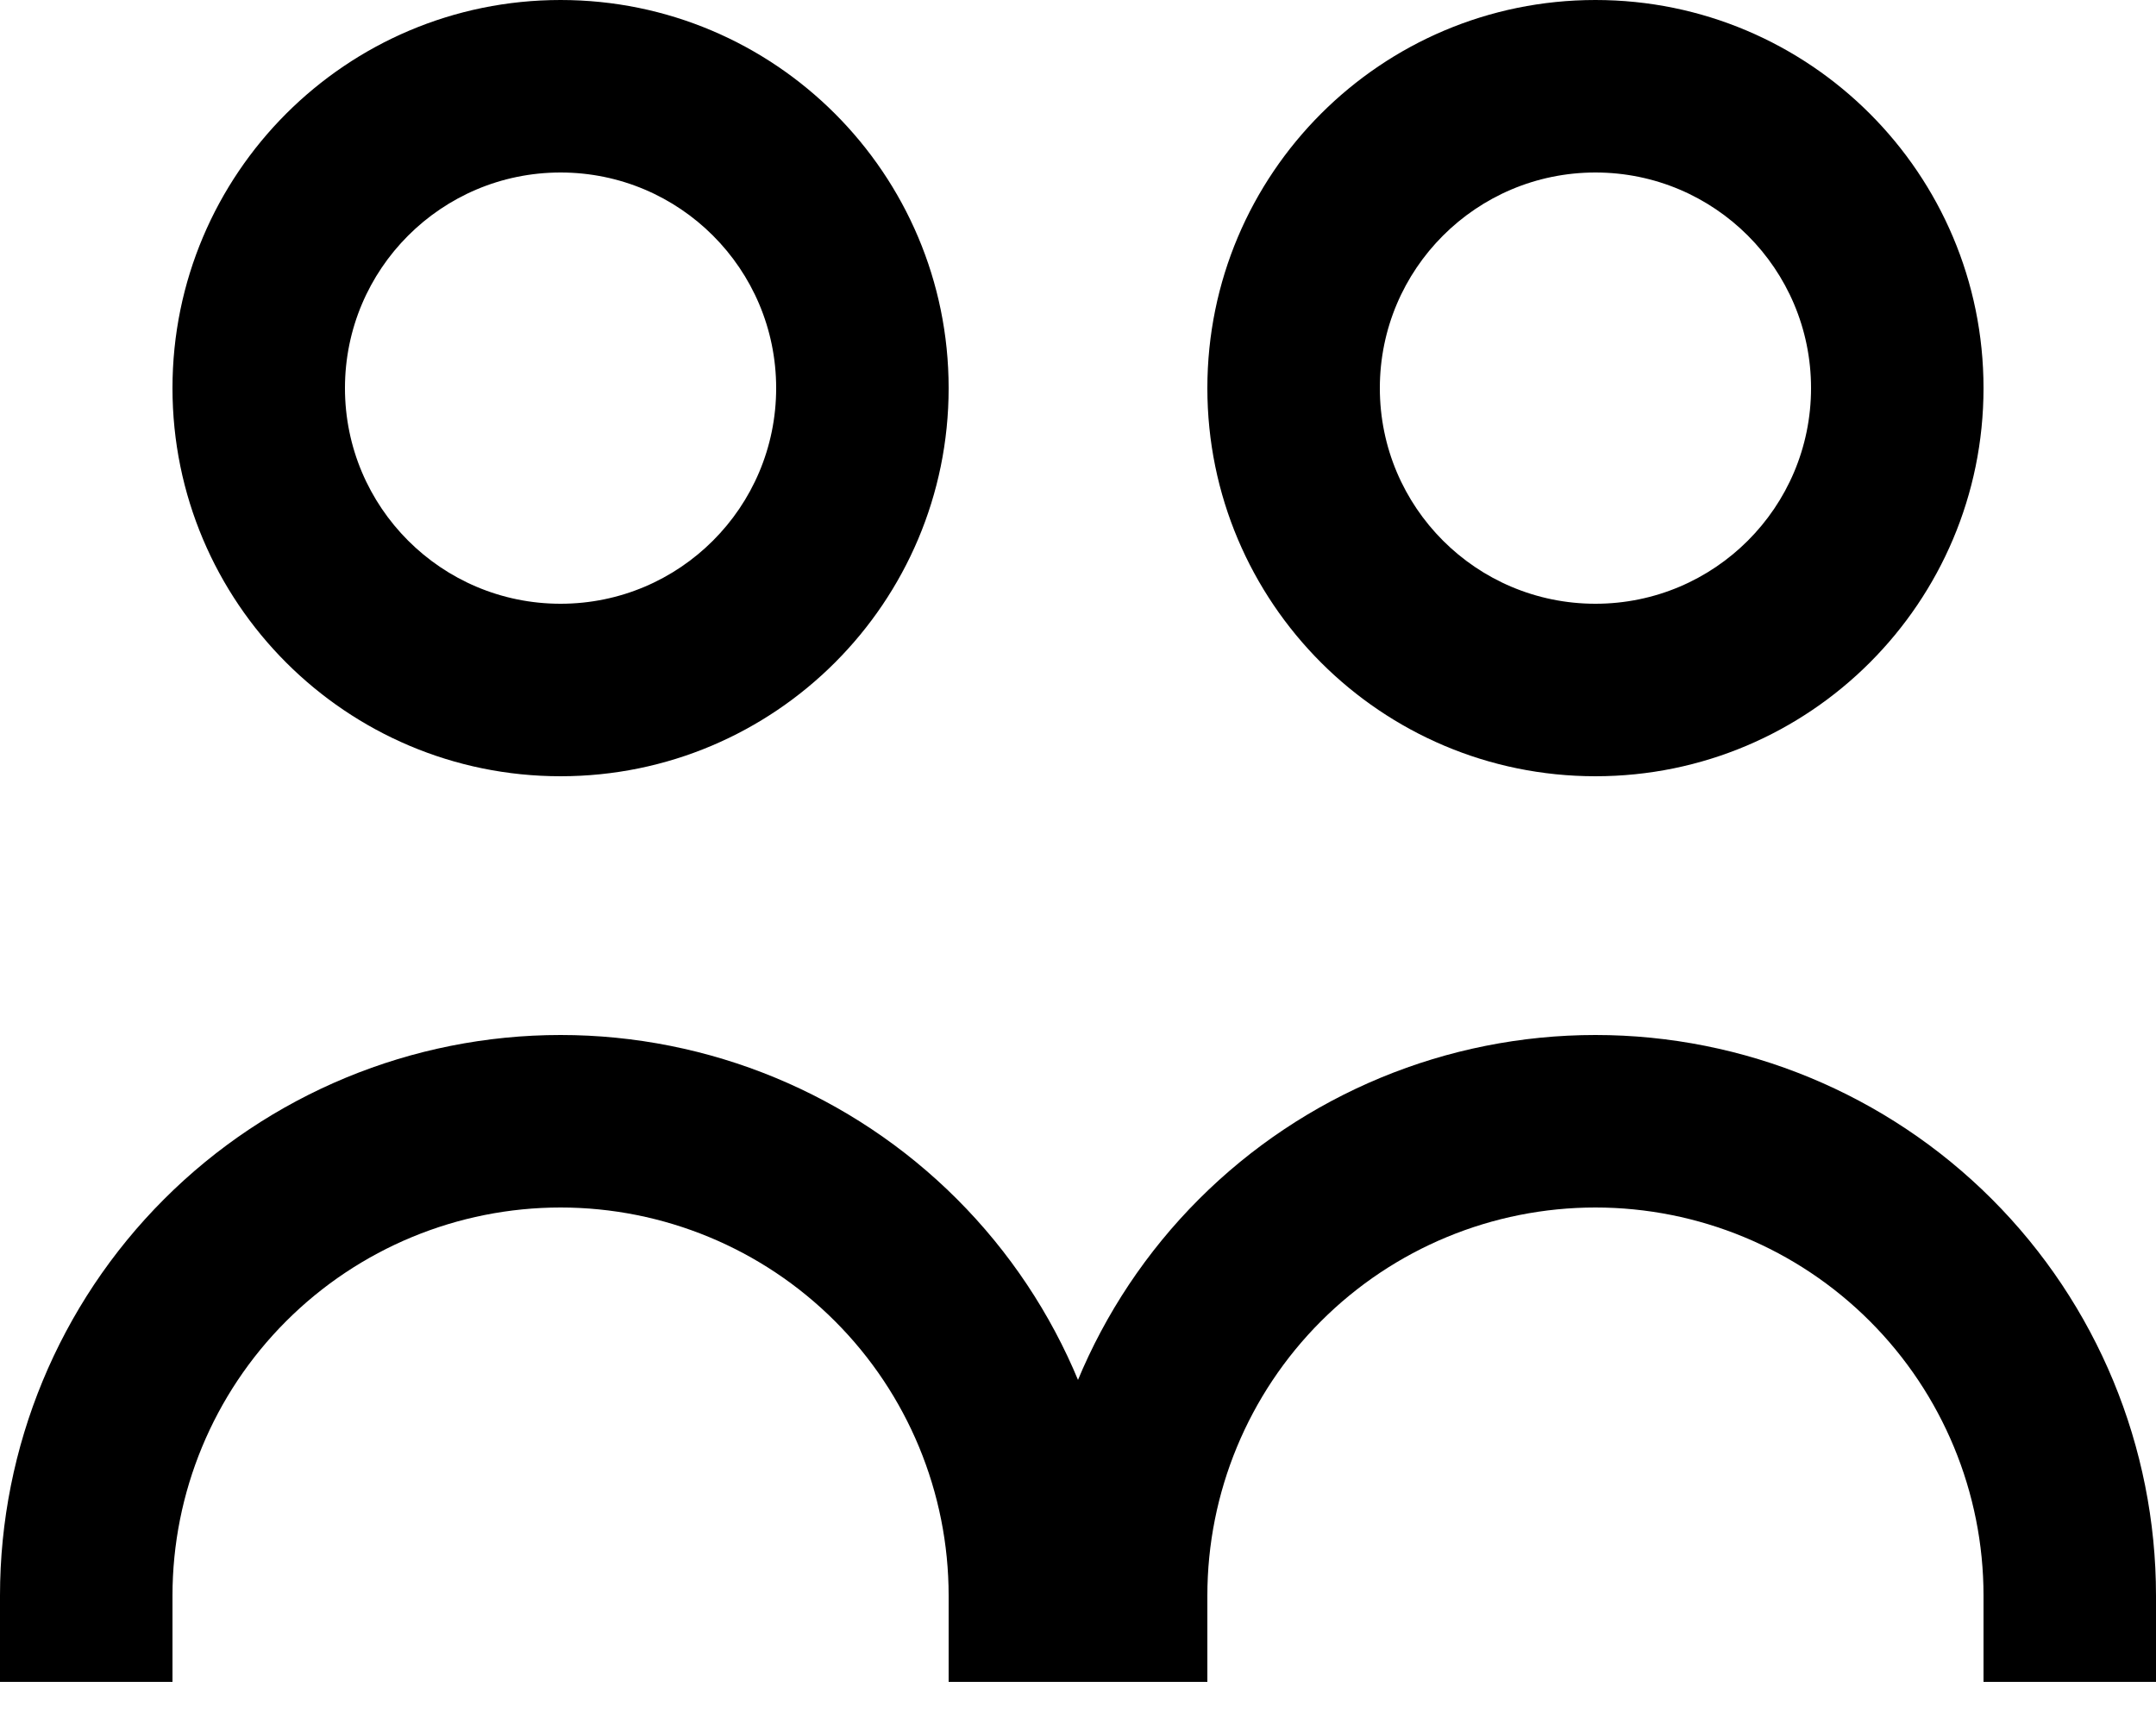
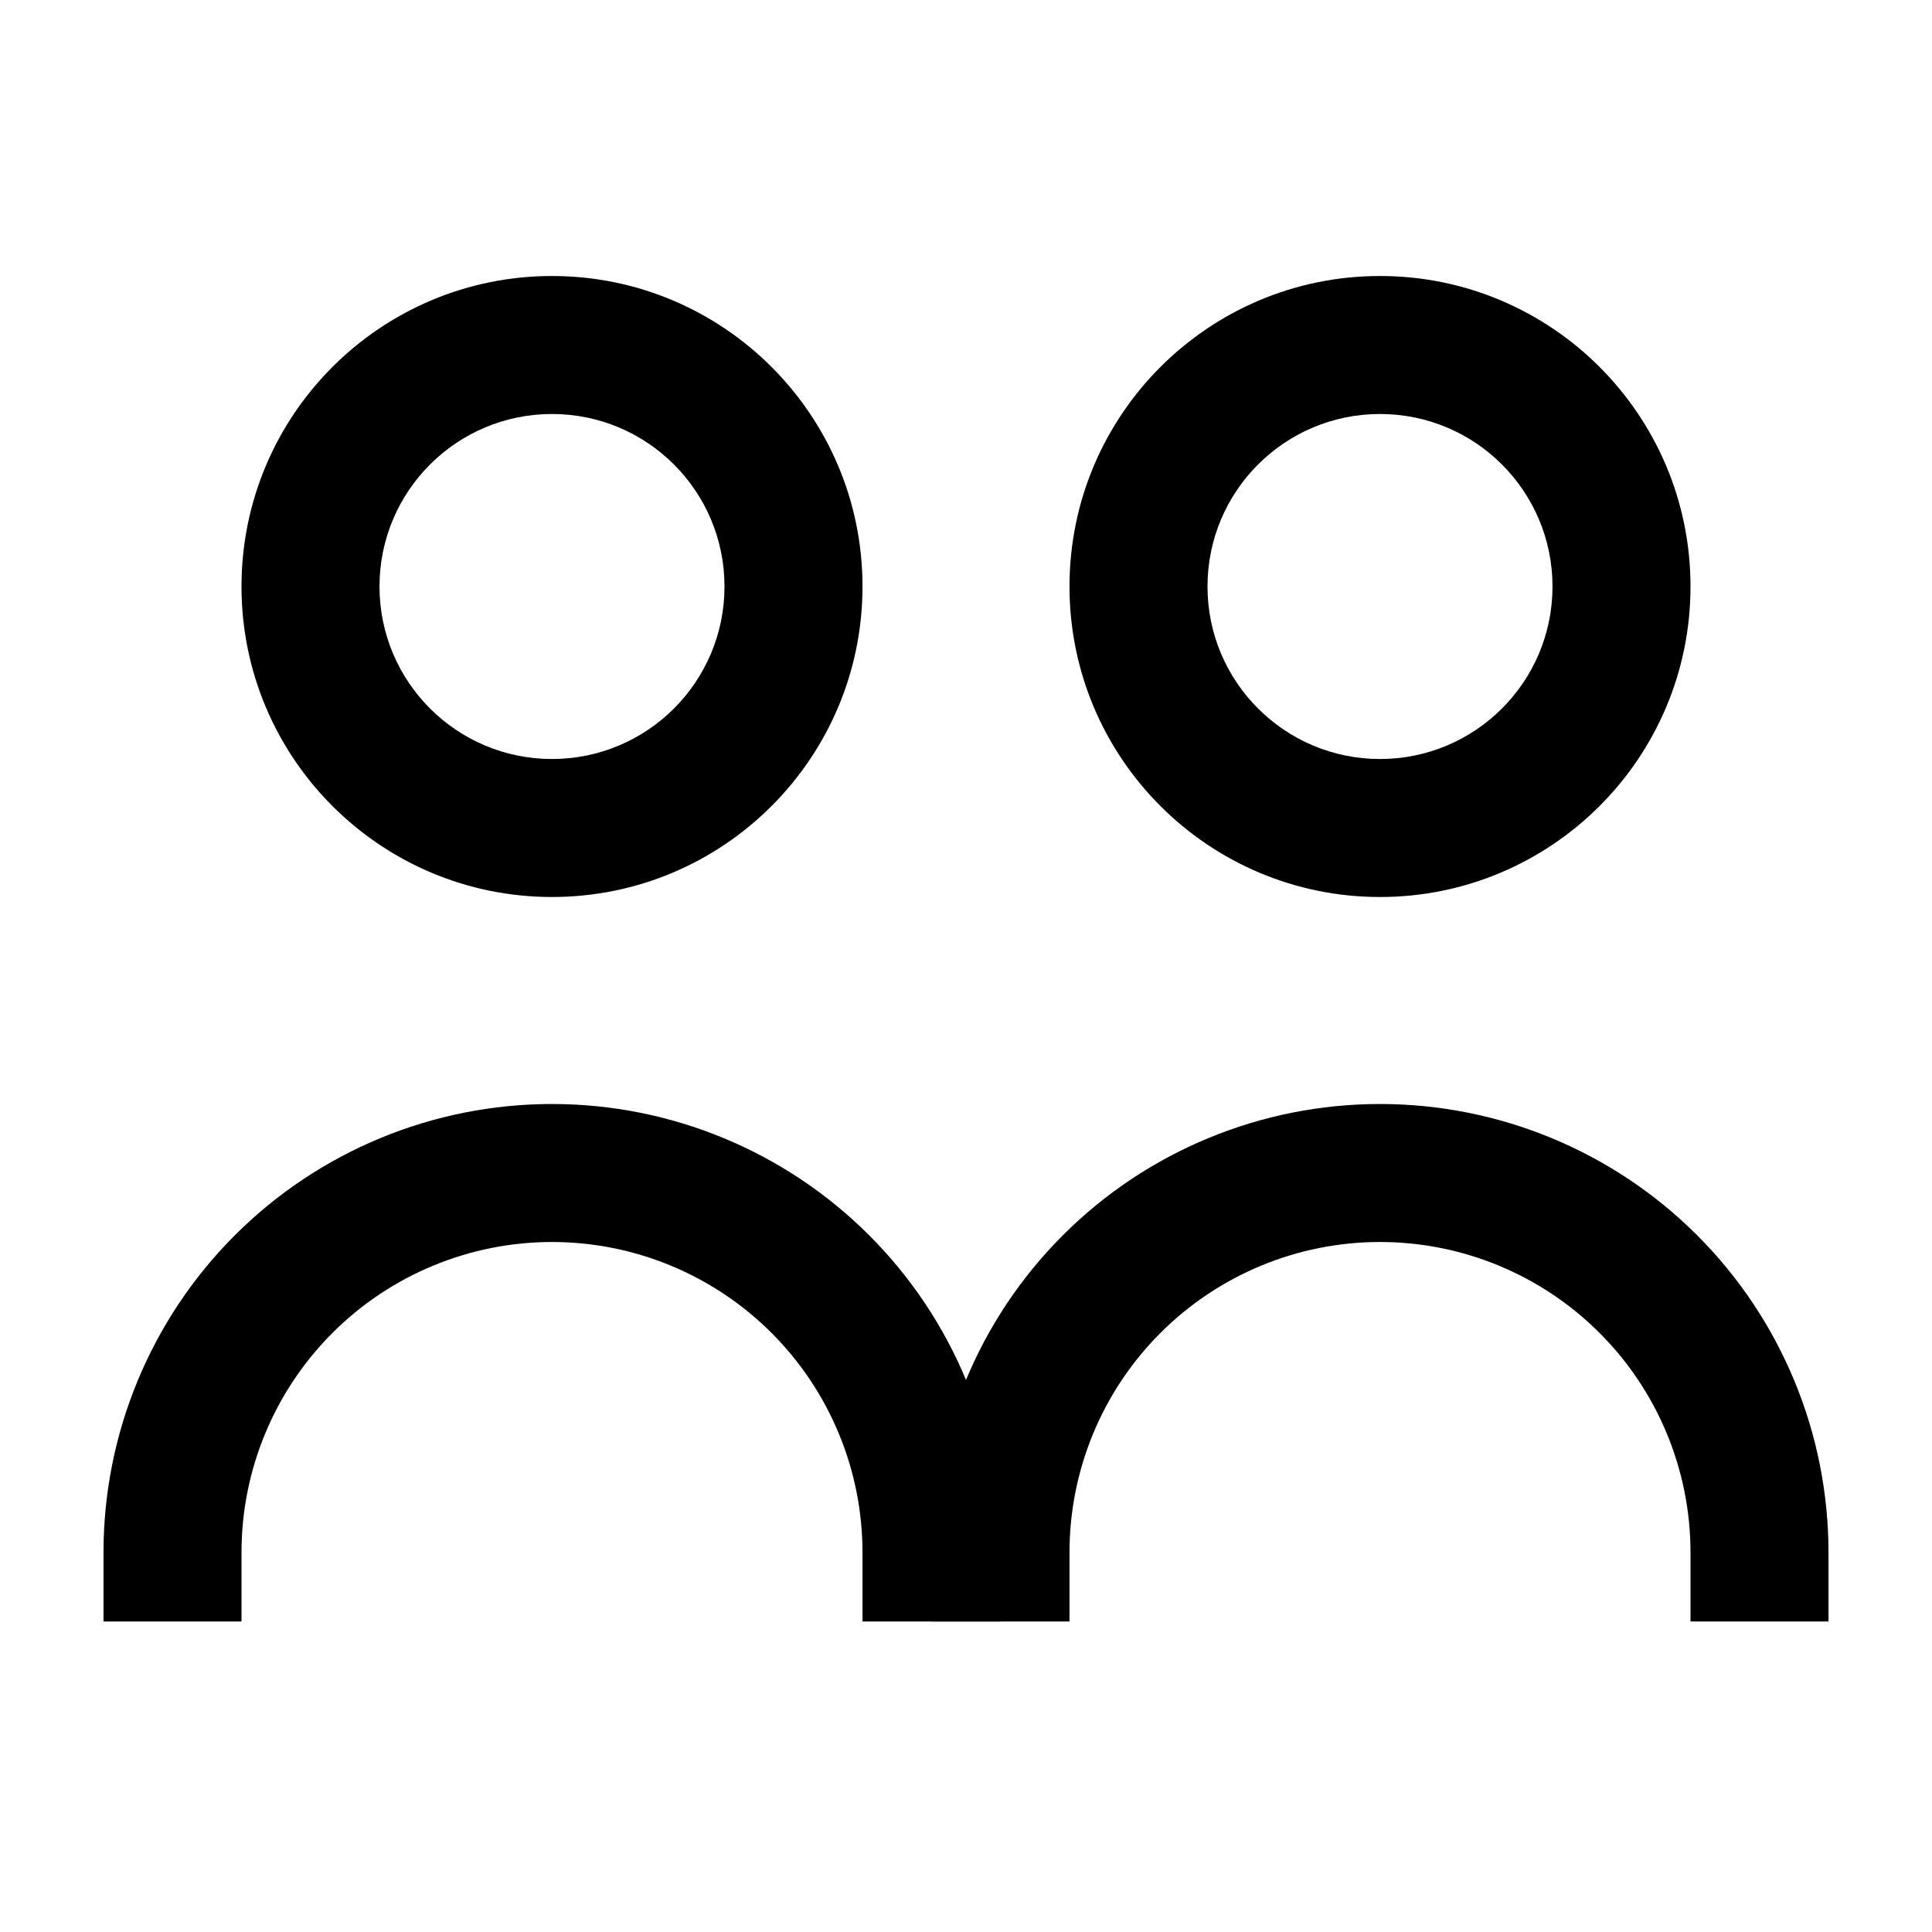
- <svg xmlns="http://www.w3.org/2000/svg" width="25" height="20" viewBox="0 0 25 20" fill="none">
-   <path d="M9 4.5C9 3.119 7.881 2 6.5 2C5.119 2 4 3.119 4 4.5C4 5.881 5.119 7 6.5 7C7.881 7 9 5.881 9 4.5ZM11 4.5C11 6.985 8.985 9 6.5 9C4.015 9 2 6.985 2 4.5C2 2.015 4.015 0 6.5 0C8.985 0 11 2.015 11 4.5Z" fill="currentColor" />
-   <path d="M11 18.5C11 17.306 10.526 16.162 9.682 15.318C8.838 14.474 7.693 14 6.5 14C5.307 14 4.162 14.474 3.318 15.318C2.474 16.162 2 17.306 2 18.5V19.5H0V18.5C0 16.776 0.684 15.122 1.903 13.903C3.122 12.684 4.776 12 6.5 12C8.224 12 9.878 12.684 11.097 13.903C12.316 15.122 13 16.776 13 18.5V19.5H11V18.5Z" fill="currentColor" />
-   <path d="M21 4.5C21 3.119 19.881 2 18.5 2C17.119 2 16 3.119 16 4.5C16 5.881 17.119 7 18.5 7C19.881 7 21 5.881 21 4.5ZM23 4.5C23 6.985 20.985 9 18.5 9C16.015 9 14 6.985 14 4.5C14 2.015 16.015 0 18.5 0C20.985 0 23 2.015 23 4.5Z" fill="currentColor" />
-   <path d="M23 18.5C23 17.306 22.526 16.162 21.682 15.318C20.838 14.474 19.694 14 18.5 14C17.306 14 16.162 14.474 15.318 15.318C14.474 16.162 14 17.306 14 18.5V19.5H12V18.5C12 16.776 12.684 15.122 13.903 13.903C15.122 12.684 16.776 12 18.5 12C20.224 12 21.878 12.684 23.097 13.903C24.316 15.122 25 16.776 25 18.5V19.5H23V18.5Z" fill="currentColor" />
+ <svg xmlns="http://www.w3.org/2000/svg" width="28" height="28" viewBox="0 0 28 28" fill="none">
+   <g transform="translate(0 -0.25)">
+     <path d="M10.5 8.75C10.5 7.369 9.381 6.25 8 6.25C6.619 6.25 5.5 7.369 5.5 8.75C5.5 10.131 6.619 11.25 8 11.25C9.381 11.25 10.5 10.131 10.5 8.75ZM12.5 8.75C12.5 11.235 10.485 13.25 8 13.25C5.515 13.25 3.5 11.235 3.5 8.75C3.5 6.265 5.515 4.25 8 4.25C10.485 4.25 12.5 6.265 12.5 8.75Z" fill="currentColor" />
+     <path d="M12.5 22.75C12.5 21.556 12.026 20.412 11.182 19.568C10.338 18.724 9.193 18.25 8 18.25C6.807 18.25 5.662 18.724 4.818 19.568C3.974 20.412 3.5 21.556 3.5 22.75V23.75H1.5V22.75C1.5 21.026 2.184 19.372 3.403 18.153C4.622 16.934 6.276 16.25 8 16.25C9.724 16.25 11.378 16.934 12.597 18.153C13.816 19.372 14.5 21.026 14.5 22.75V23.75H12.5V22.75Z" fill="currentColor" />
+     <path d="M22.5 8.75C22.5 7.369 21.381 6.25 20 6.25C18.619 6.25 17.5 7.369 17.5 8.75C17.5 10.131 18.619 11.25 20 11.25C21.381 11.25 22.5 10.131 22.5 8.75ZM24.5 8.75C24.5 11.235 22.485 13.25 20 13.25C17.515 13.25 15.5 11.235 15.5 8.75C15.5 6.265 17.515 4.25 20 4.25C22.485 4.25 24.5 6.265 24.5 8.75Z" fill="currentColor" />
+     <path d="M24.5 22.75C24.5 21.556 24.026 20.412 23.182 19.568C22.338 18.724 21.194 18.25 20 18.25C18.806 18.25 17.662 18.724 16.818 19.568C15.974 20.412 15.5 21.556 15.5 22.75V23.75H13.5V22.75C13.5 21.026 14.184 19.372 15.403 18.153C16.622 16.934 18.276 16.25 20 16.25C21.724 16.25 23.378 16.934 24.597 18.153C25.816 19.372 26.5 21.026 26.5 22.75V23.75H24.5V22.75Z" fill="currentColor" />
+   </g>
</svg>
